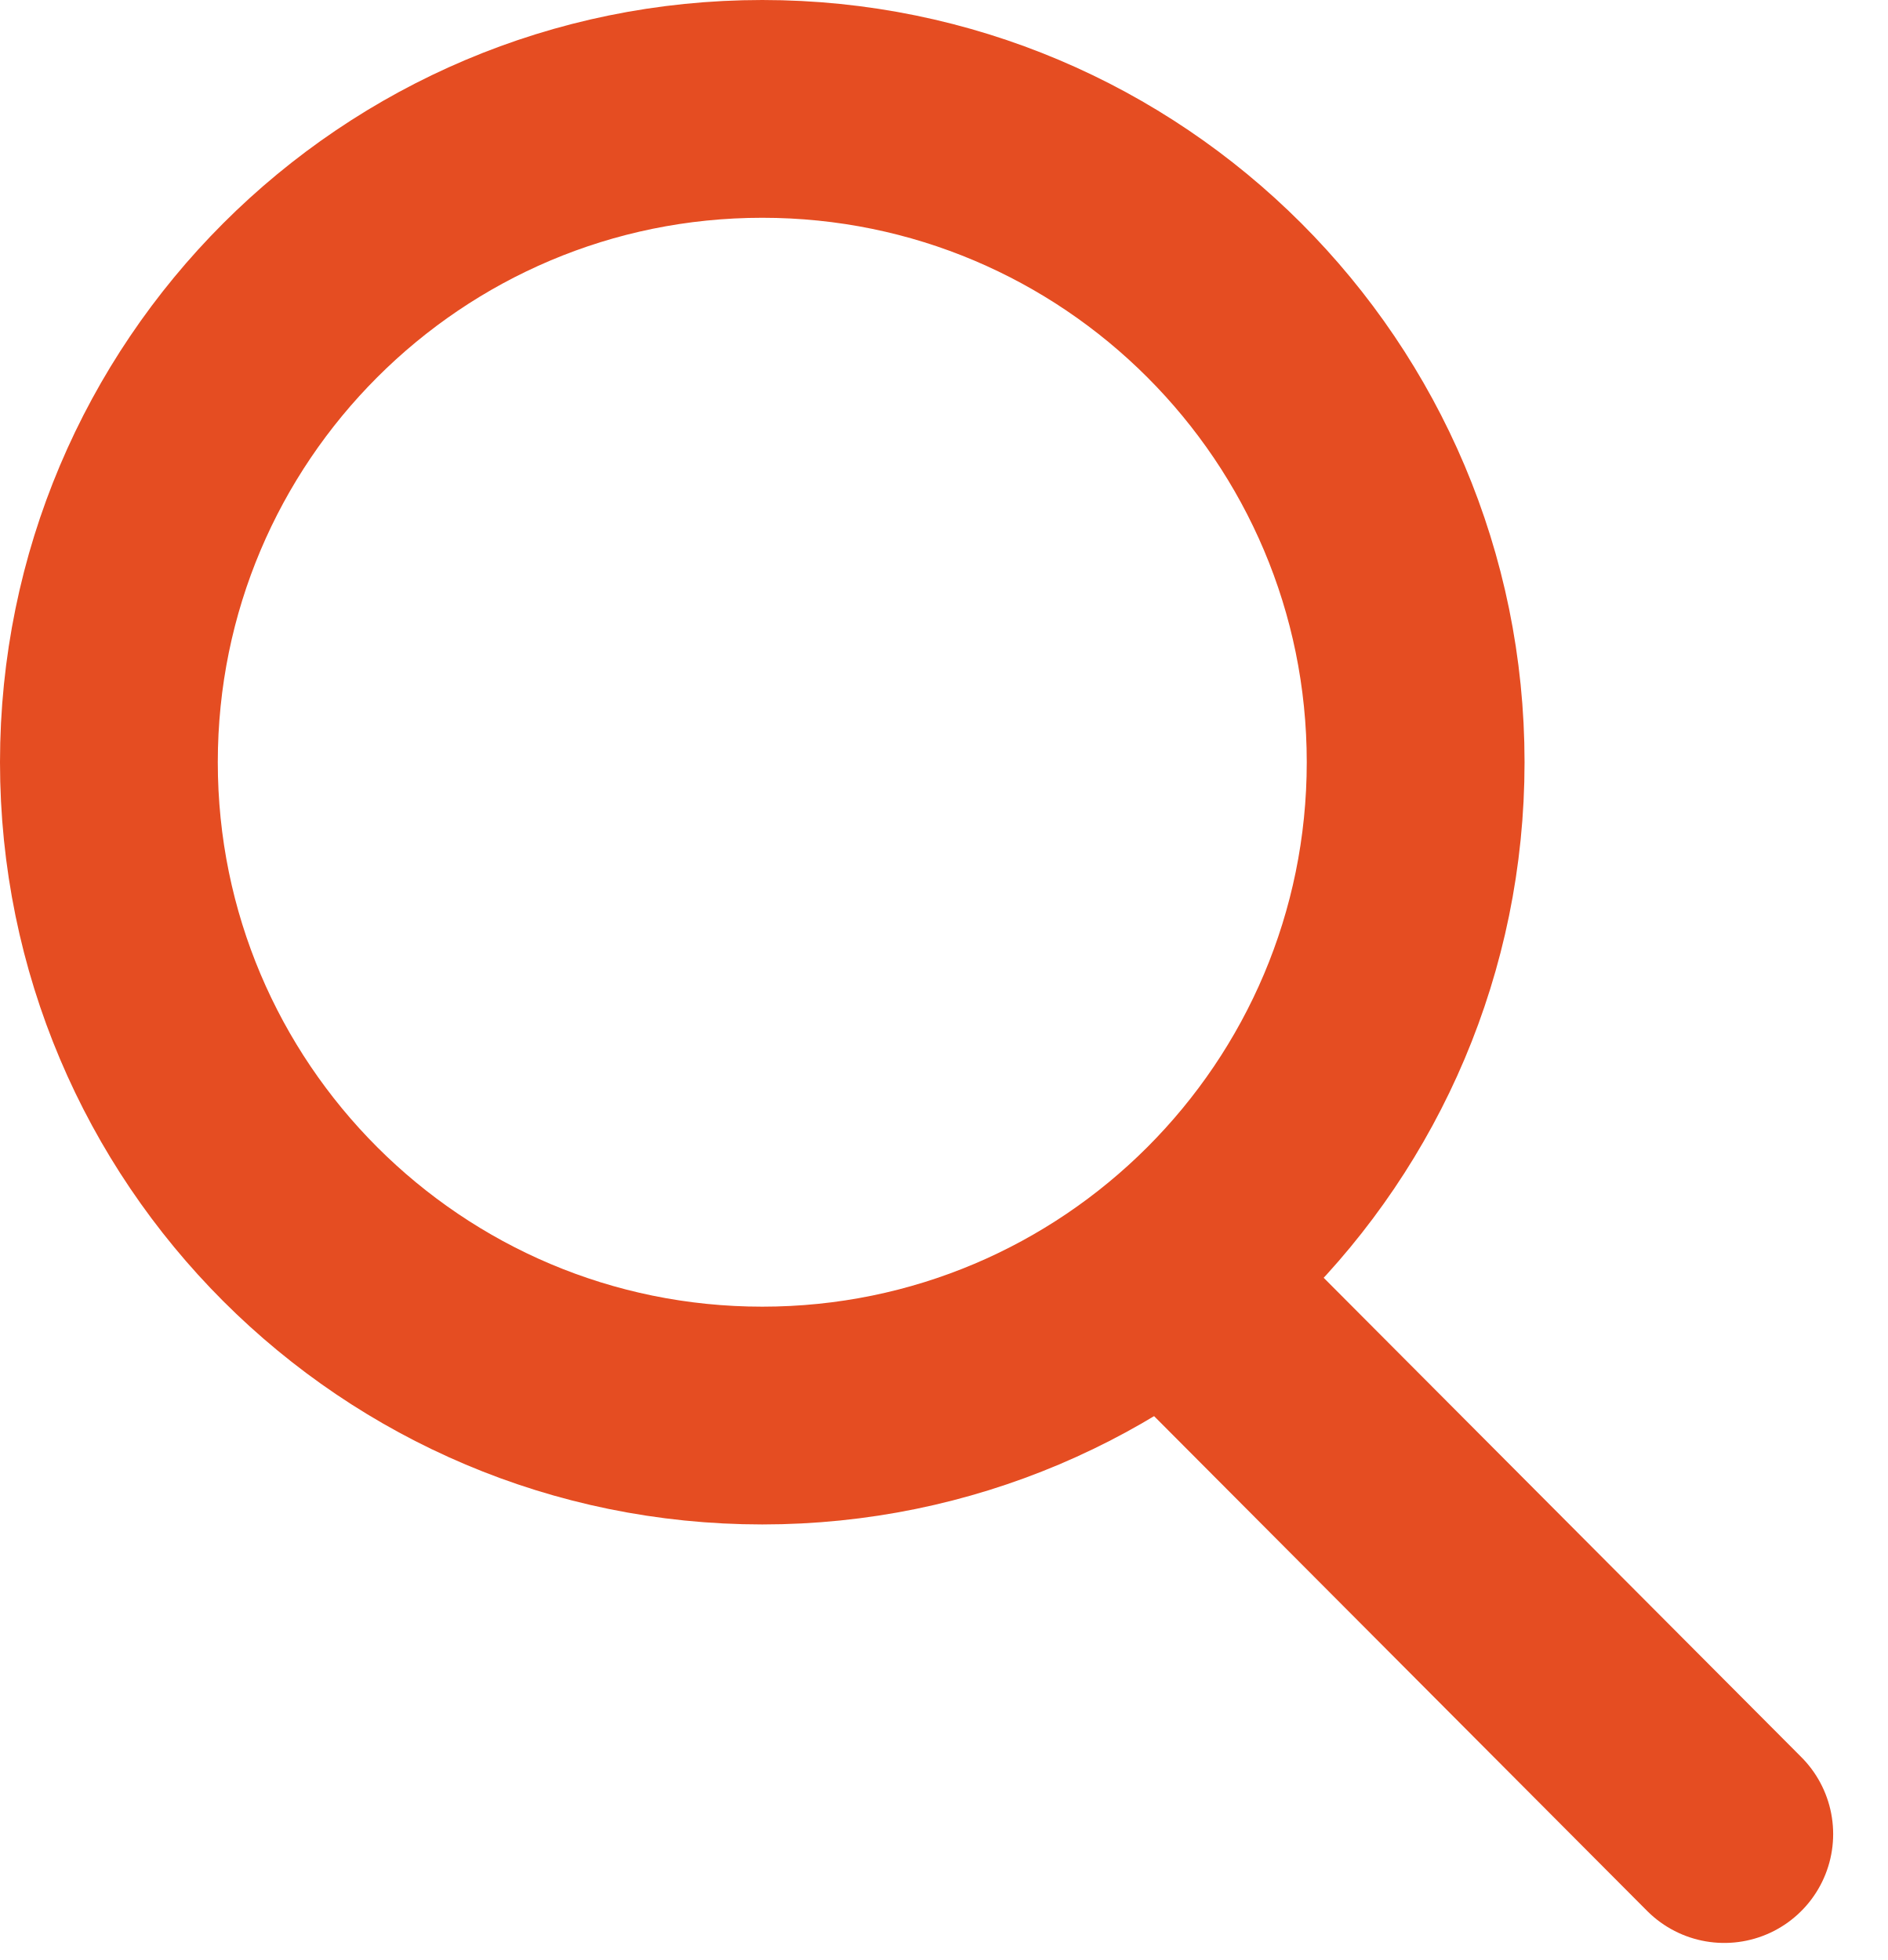
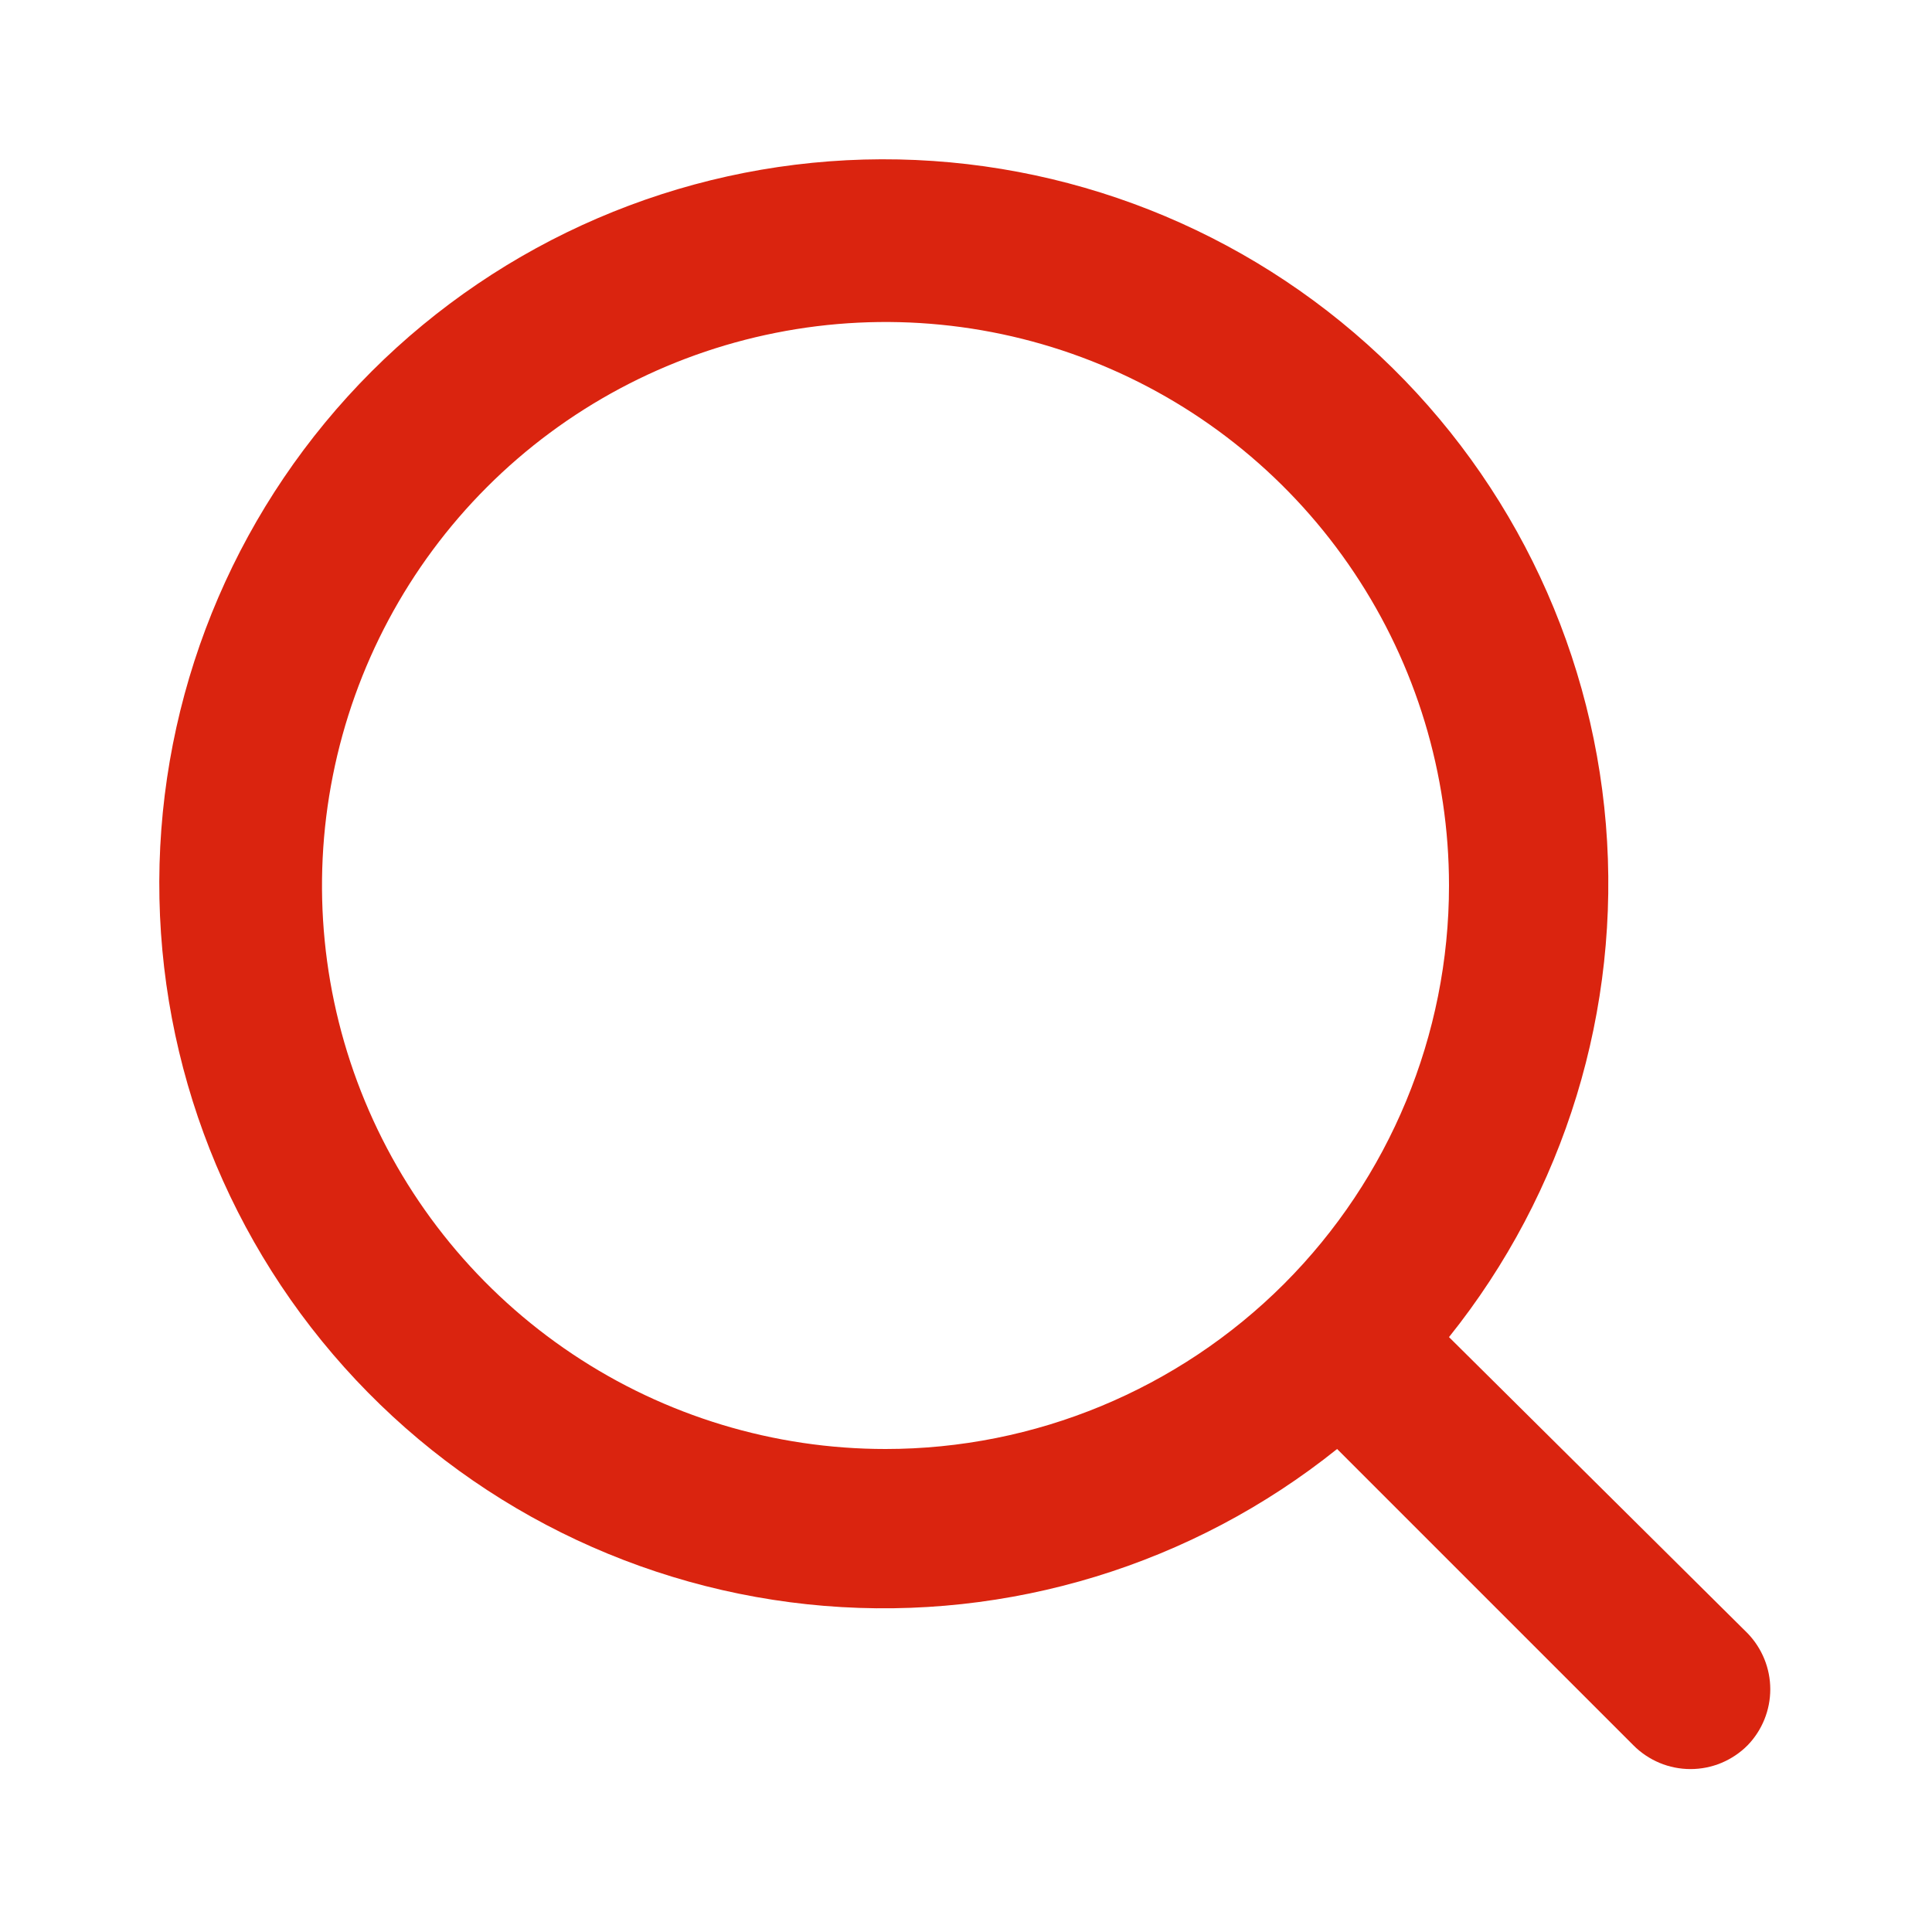
- <svg xmlns="http://www.w3.org/2000/svg" width="26" height="27" viewBox="0 0 26 27" fill="none">
-   <circle cx="10.5" cy="10.5" r="9" stroke="#E54D22" stroke-width="3" />
-   <path d="M16.248 17.735L23.751 25.265" stroke="#E54D22" stroke-width="3" stroke-linecap="round" stroke-linejoin="round" />
+ <svg xmlns="http://www.w3.org/2000/svg" width="24" height="24" viewBox="0 0 24 24" fill="none">
+   <path d="M21.71 20.29L18 16.61C19.44 14.814 20.137 12.535 19.949 10.241C19.76 7.947 18.7 5.813 16.985 4.277C15.271 2.741 13.034 1.92 10.733 1.982C8.432 2.045 6.243 2.988 4.615 4.615C2.988 6.243 2.045 8.432 1.982 10.733C1.92 13.034 2.741 15.271 4.277 16.985C5.813 18.7 7.947 19.76 10.241 19.949C12.535 20.137 14.814 19.44 16.61 18L20.29 21.68C20.383 21.774 20.494 21.848 20.615 21.899C20.737 21.95 20.868 21.976 21 21.976C21.132 21.976 21.263 21.95 21.385 21.899C21.506 21.848 21.617 21.774 21.71 21.68C21.89 21.494 21.991 21.244 21.991 20.985C21.991 20.726 21.89 20.477 21.71 20.29ZM11 18C9.616 18 8.262 17.59 7.111 16.82C5.96 16.051 5.063 14.958 4.533 13.679C4.003 12.4 3.864 10.992 4.135 9.634C4.405 8.277 5.071 7.029 6.05 6.05C7.029 5.071 8.277 4.405 9.634 4.135C10.992 3.864 12.4 4.003 13.679 4.533C14.958 5.063 16.051 5.96 16.82 7.111C17.59 8.262 18 9.616 18 11C18 12.857 17.262 14.637 15.95 15.95C14.637 17.262 12.857 18 11 18Z" fill="#DA240F" />
</svg>
